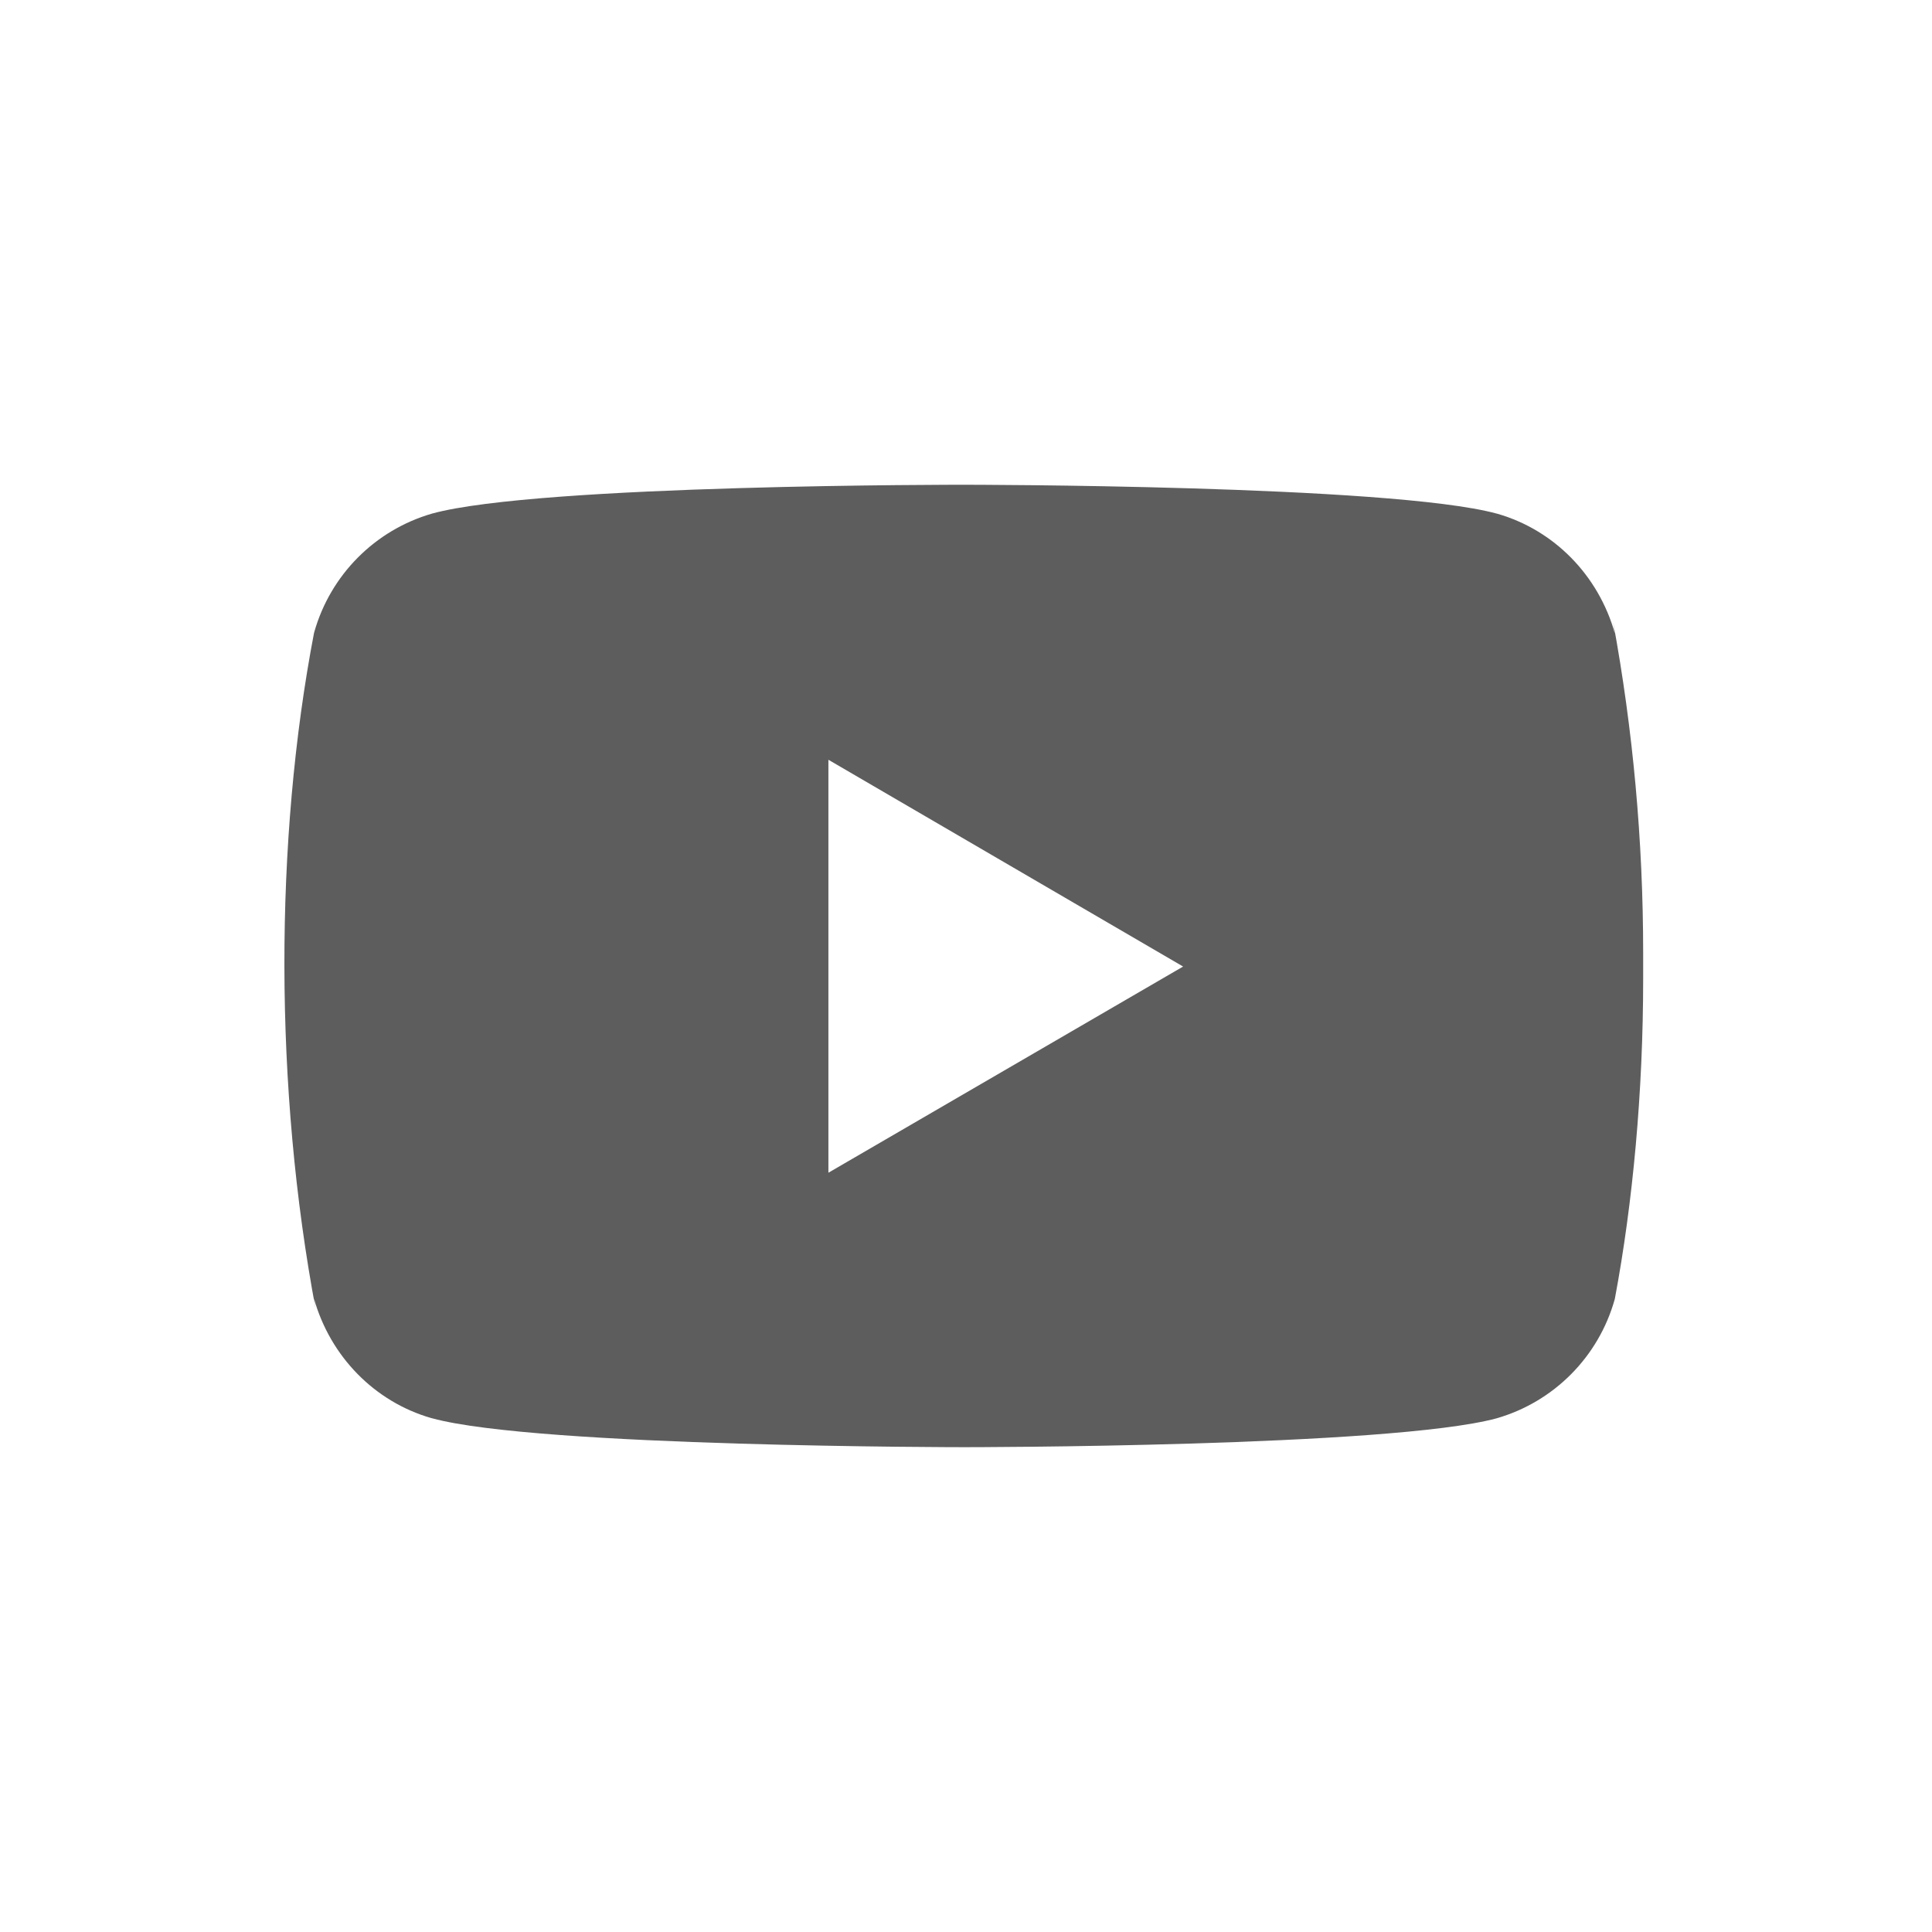
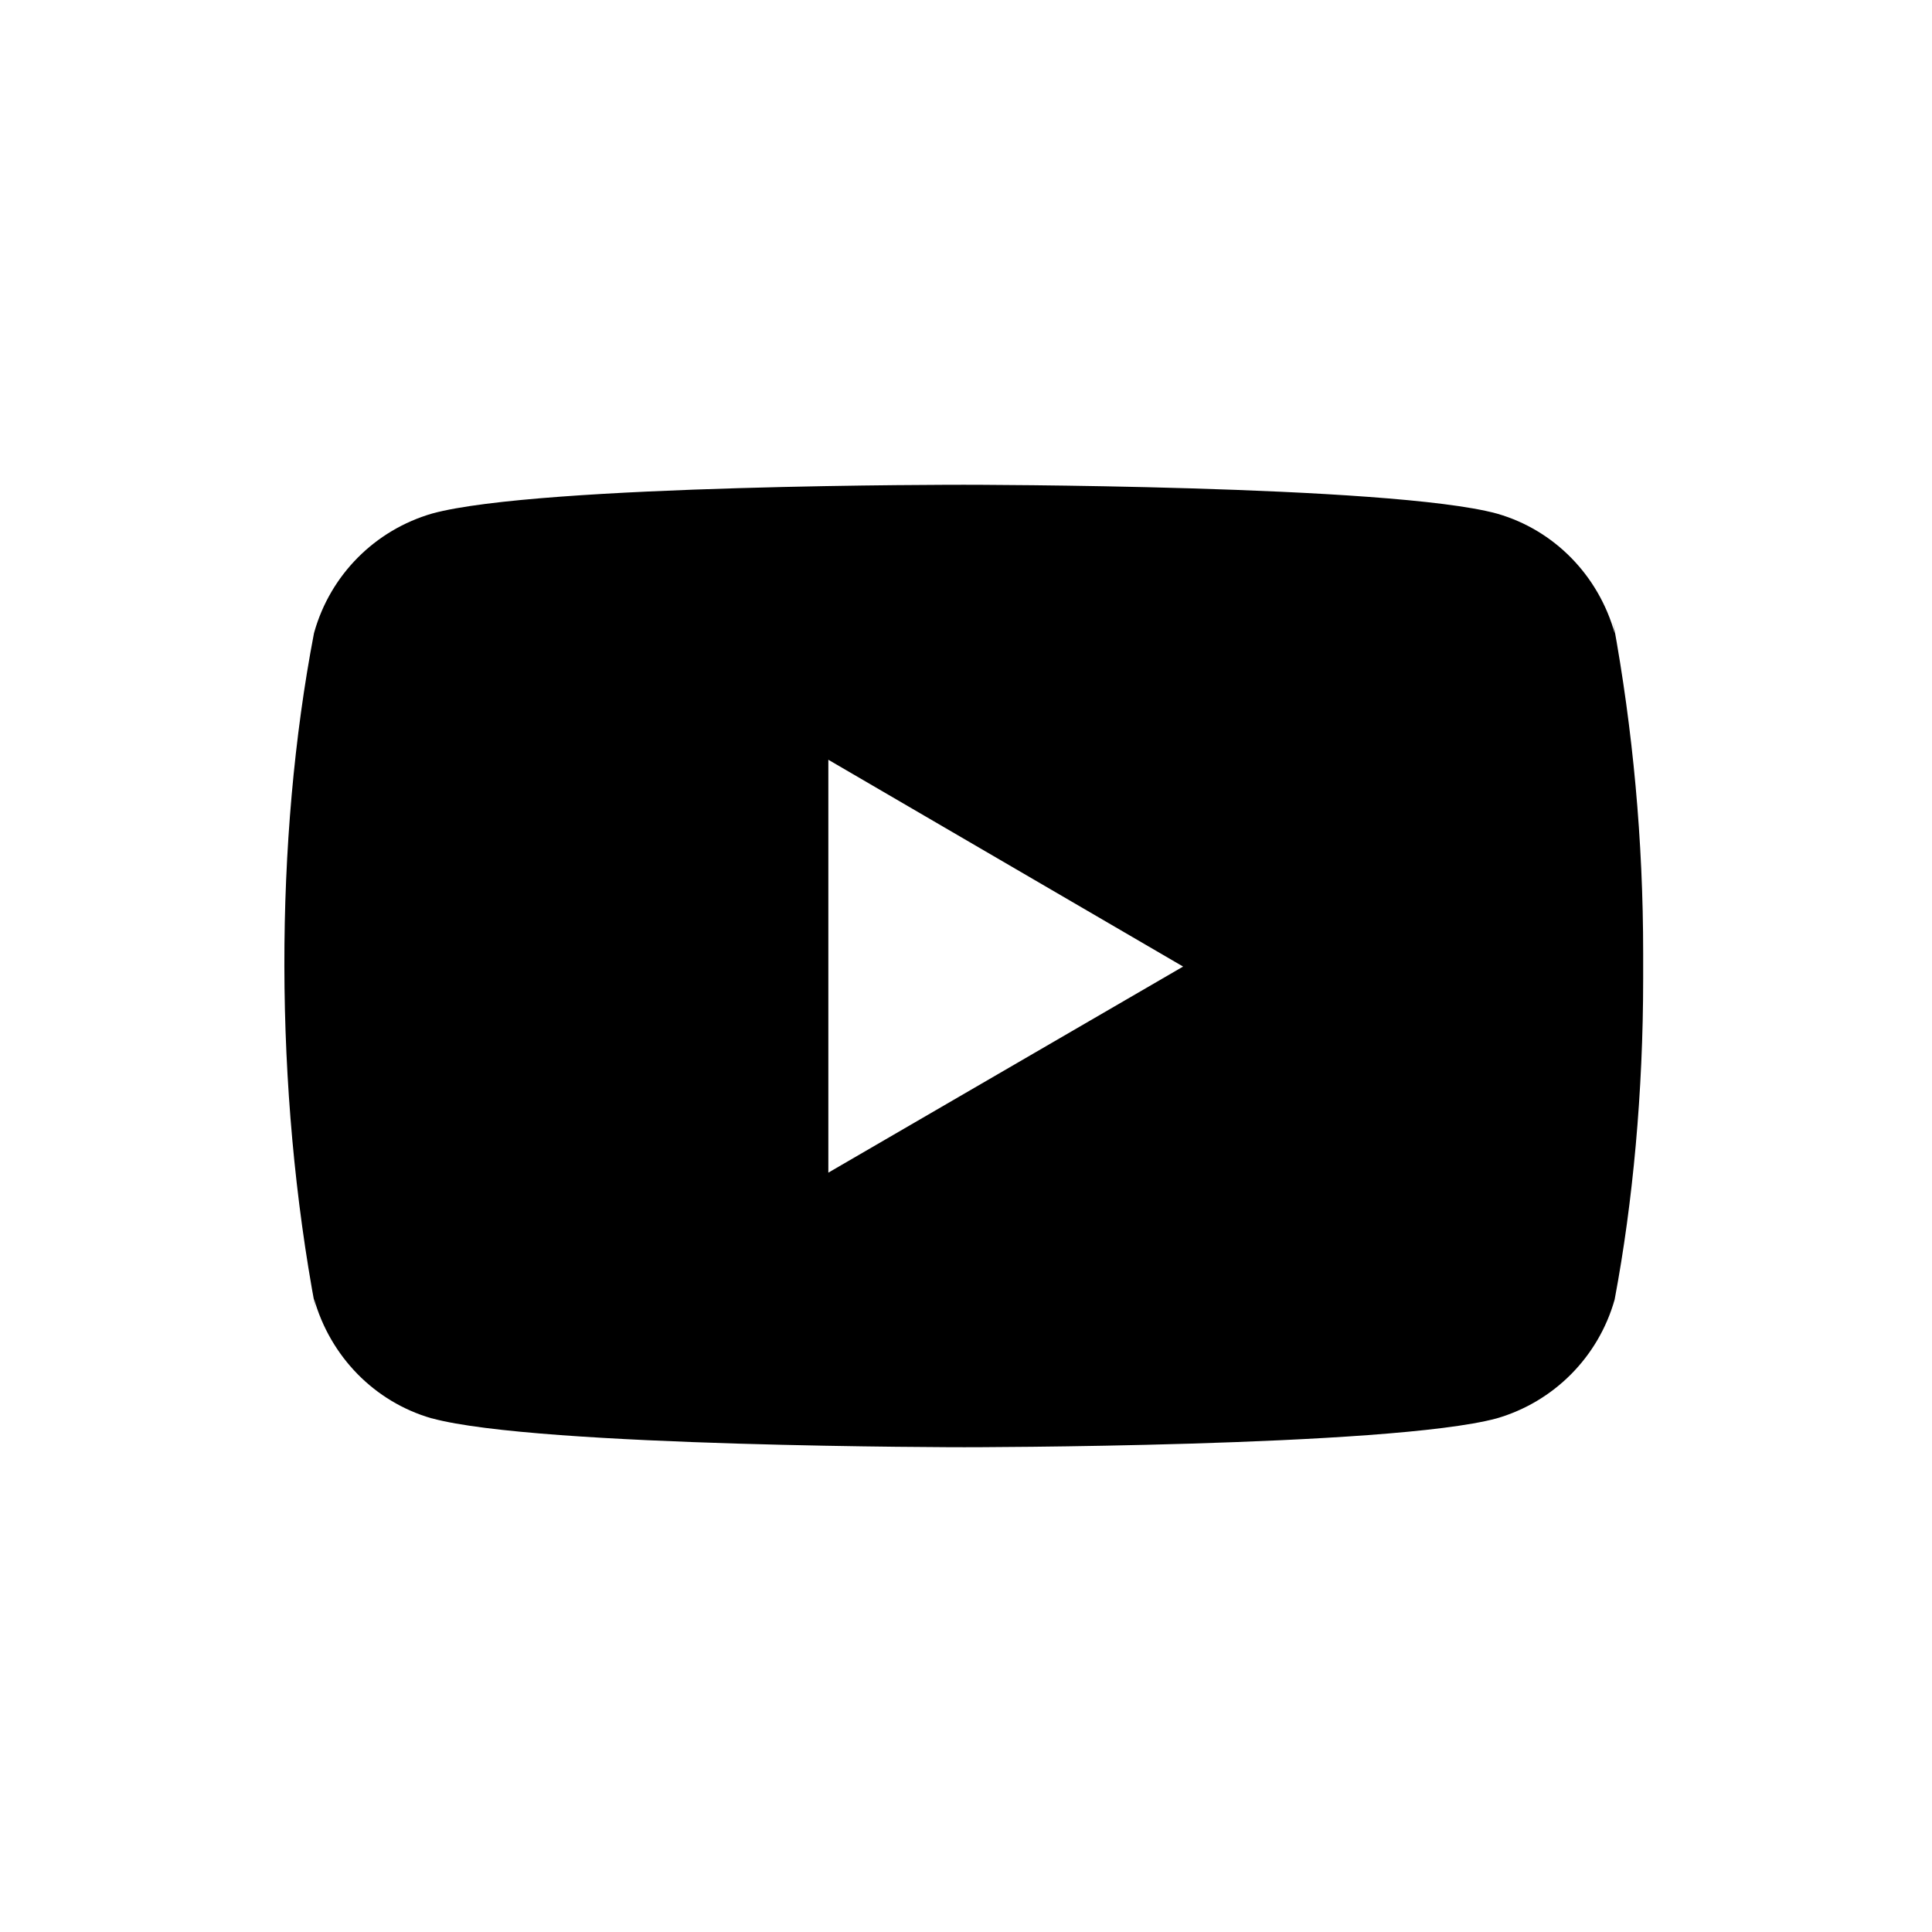
- <svg xmlns="http://www.w3.org/2000/svg" width="32" height="32" viewBox="0 0 32 32">
-   <defs>
-     <filter id="28rlgib7da">
-       <feColorMatrix in="SourceGraphic" values="0 0 0 0 0.11 0 0 0 0 0.11 0 0 0 0 0.11 0 0 0 1 0" />
-     </filter>
-   </defs>
-   <g fill="none" fill-rule="evenodd">
-     <g>
-       <g>
-         <g>
-           <g filter="url(#28rlgib7da)" transform="translate(-1262 -2522) translate(0 2342) translate(794 180) translate(468)">
-             <g>
-               <path fill="#1C1C1C" fill-rule="nonzero" d="M22.052 2.307l.028.184c-.272-.965-1.007-1.71-1.94-1.98l-.02-.005C18.367.029 11.307.029 11.307.029S4.264.02 2.491.506C1.541.78.805 1.526.538 2.47l-.005.02c-.655 3.423-.66 7.537.03 11.203l-.03-.186c.272.965 1.007 1.71 1.94 1.98l.02.005c1.752.478 8.814.478 8.814.478s7.041 0 8.815-.478c.951-.275 1.687-1.02 1.954-1.965l.005-.02c.298-1.592.468-3.424.468-5.296v-.207-.216c0-1.873-.17-3.705-.497-5.482zM9.054 11.424v-6.84l5.875 3.425-5.875 3.415z" transform="translate(4.667 8)" />
-             </g>
-           </g>
-         </g>
-       </g>
-     </g>
+ <svg xmlns="http://www.w3.org/2000/svg" width="24" height="24" viewBox="0 0 24 24">
+   <g fill-rule="evenodd">
+     <path d="M20.039 7.73l.02.138c-.203-.724-.754-1.282-1.454-1.485l-.014-.004c-1.316-.357-6.611-.357-6.611-.357s-5.282-.007-6.611.357c-.714.207-1.265.765-1.465 1.474l-.004.015c-.492 2.568-.495 5.653.022 8.402l-.022-.139c.204.724.755 1.282 1.455 1.486l.014.003c1.315.358 6.611.358 6.611.358s5.281 0 6.611-.358c.714-.207 1.265-.765 1.466-1.474l.003-.015c.224-1.194.352-2.568.352-3.972v-.155-.162c0-1.405-.128-2.779-.373-4.112zm-9.749 6.838v-5.13l4.407 2.569-4.407 2.56z" />
  </g>
</svg>
